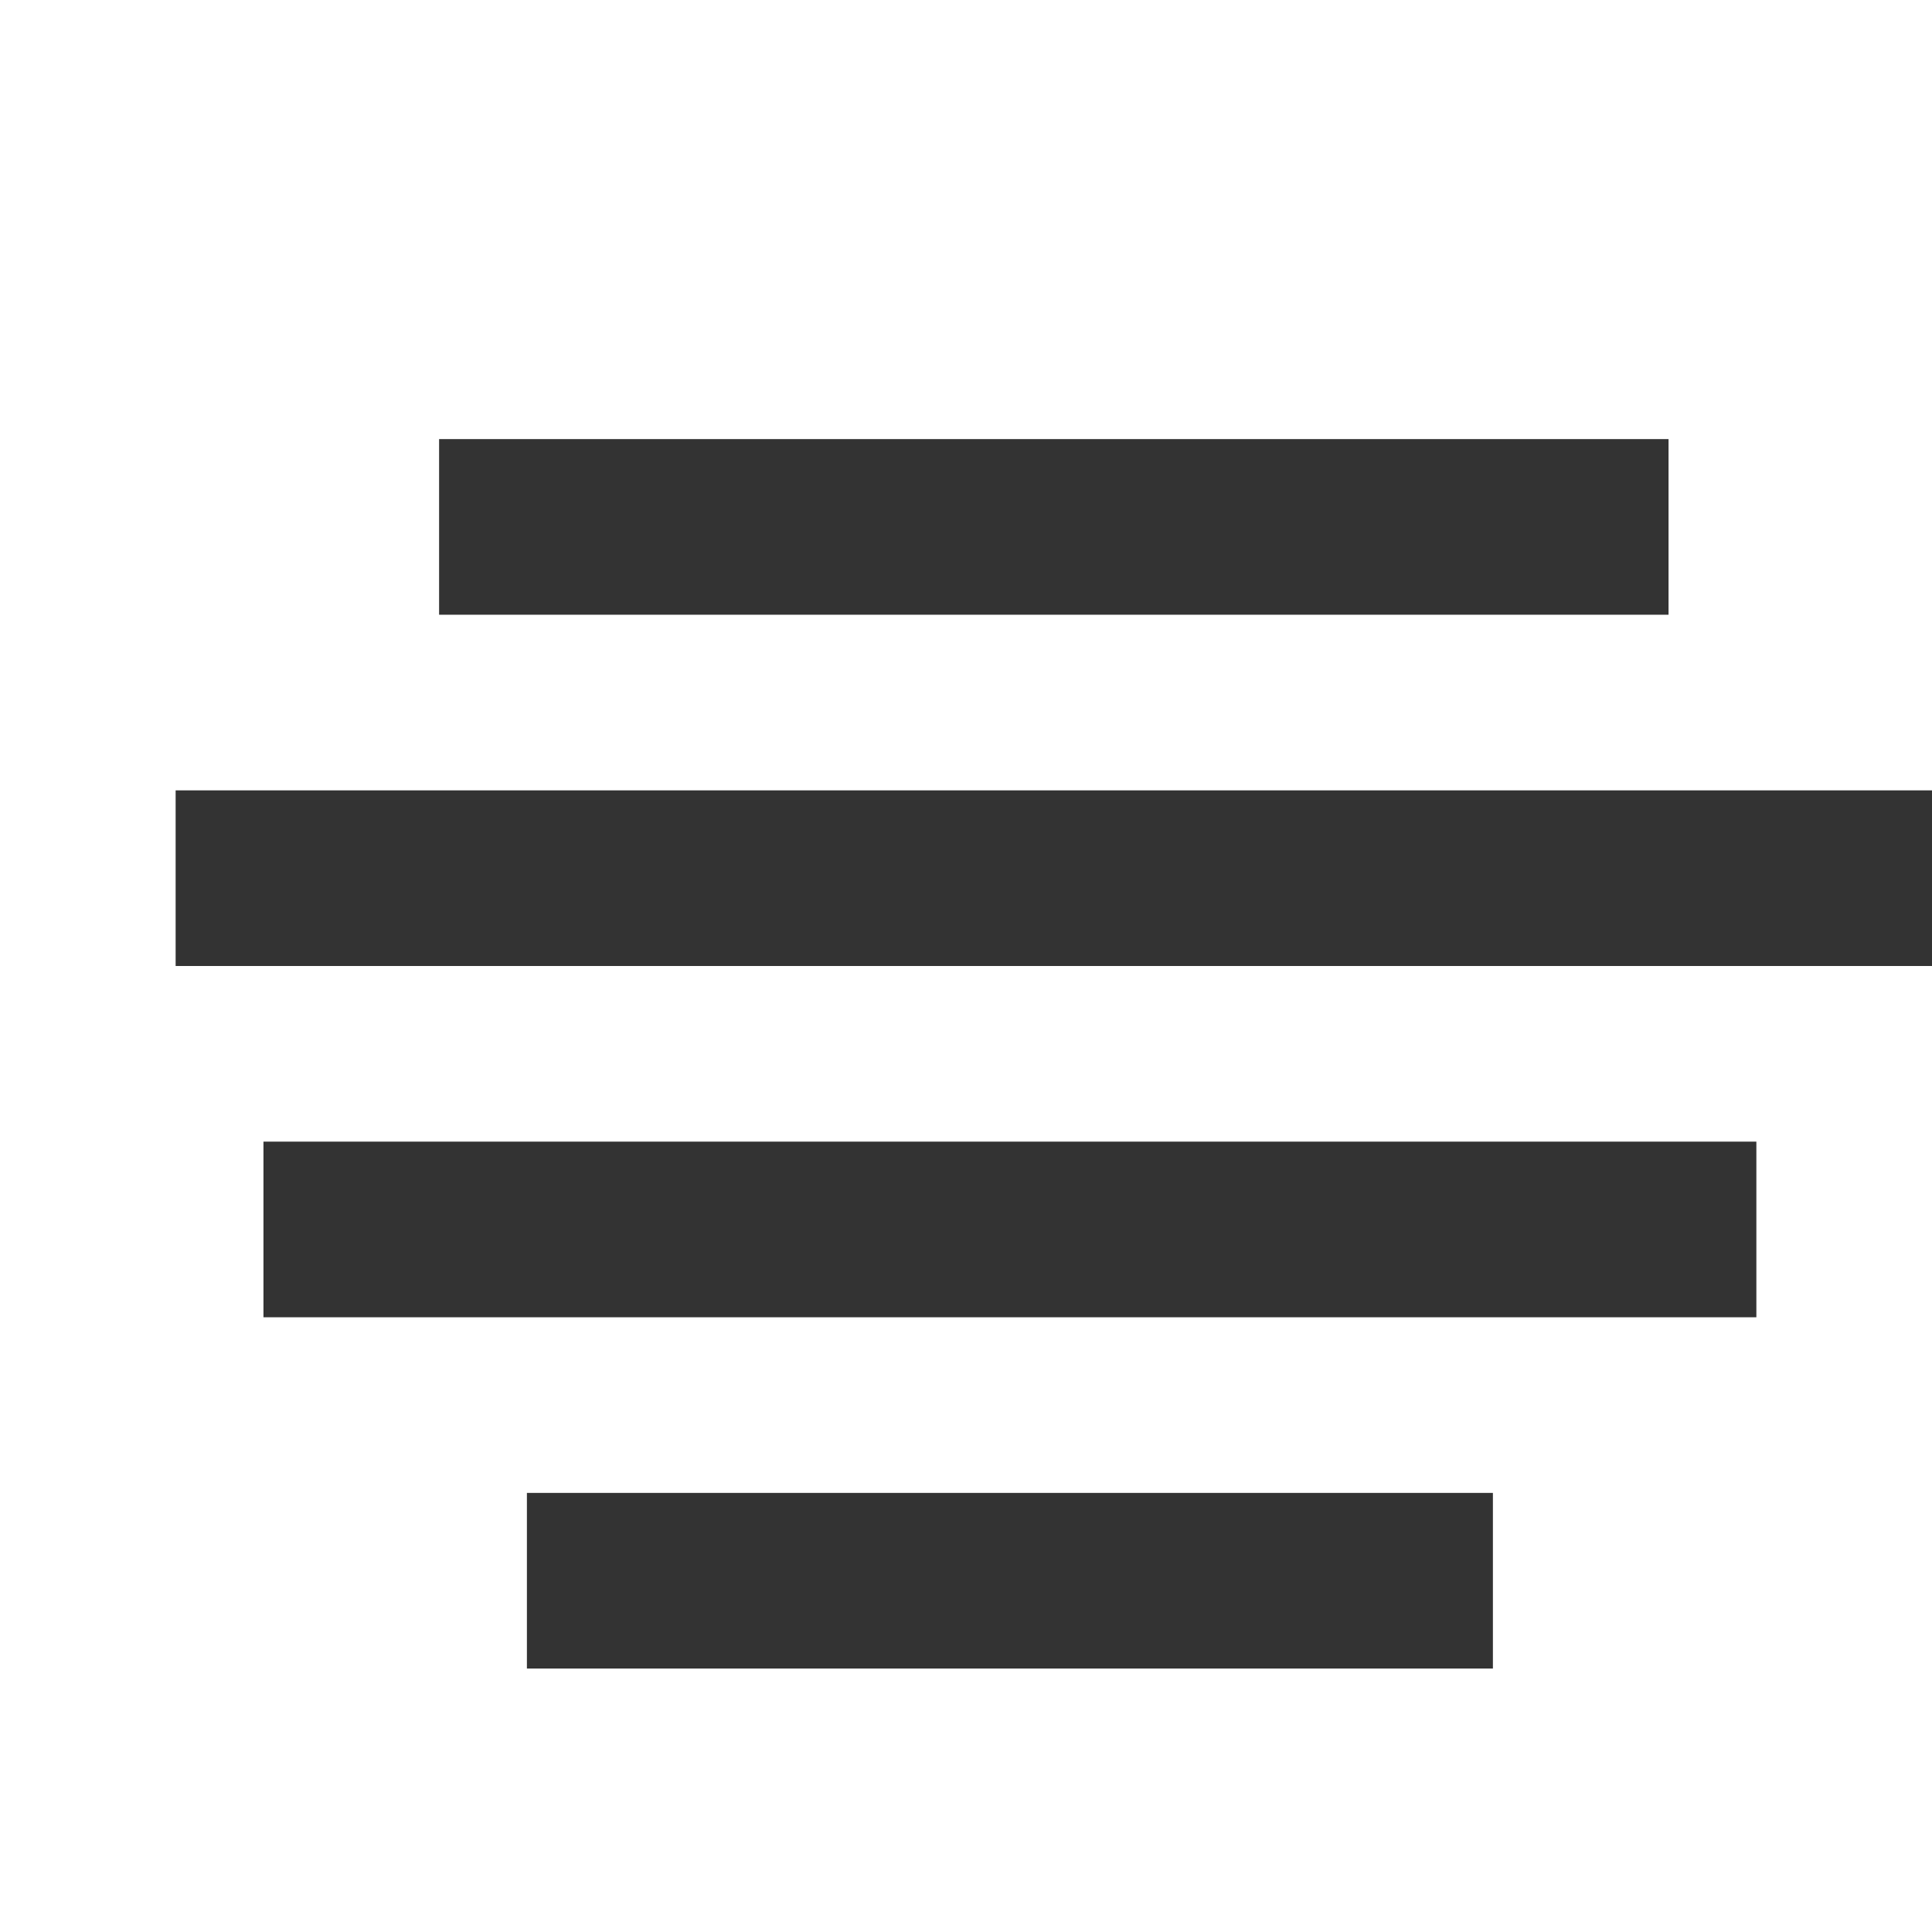
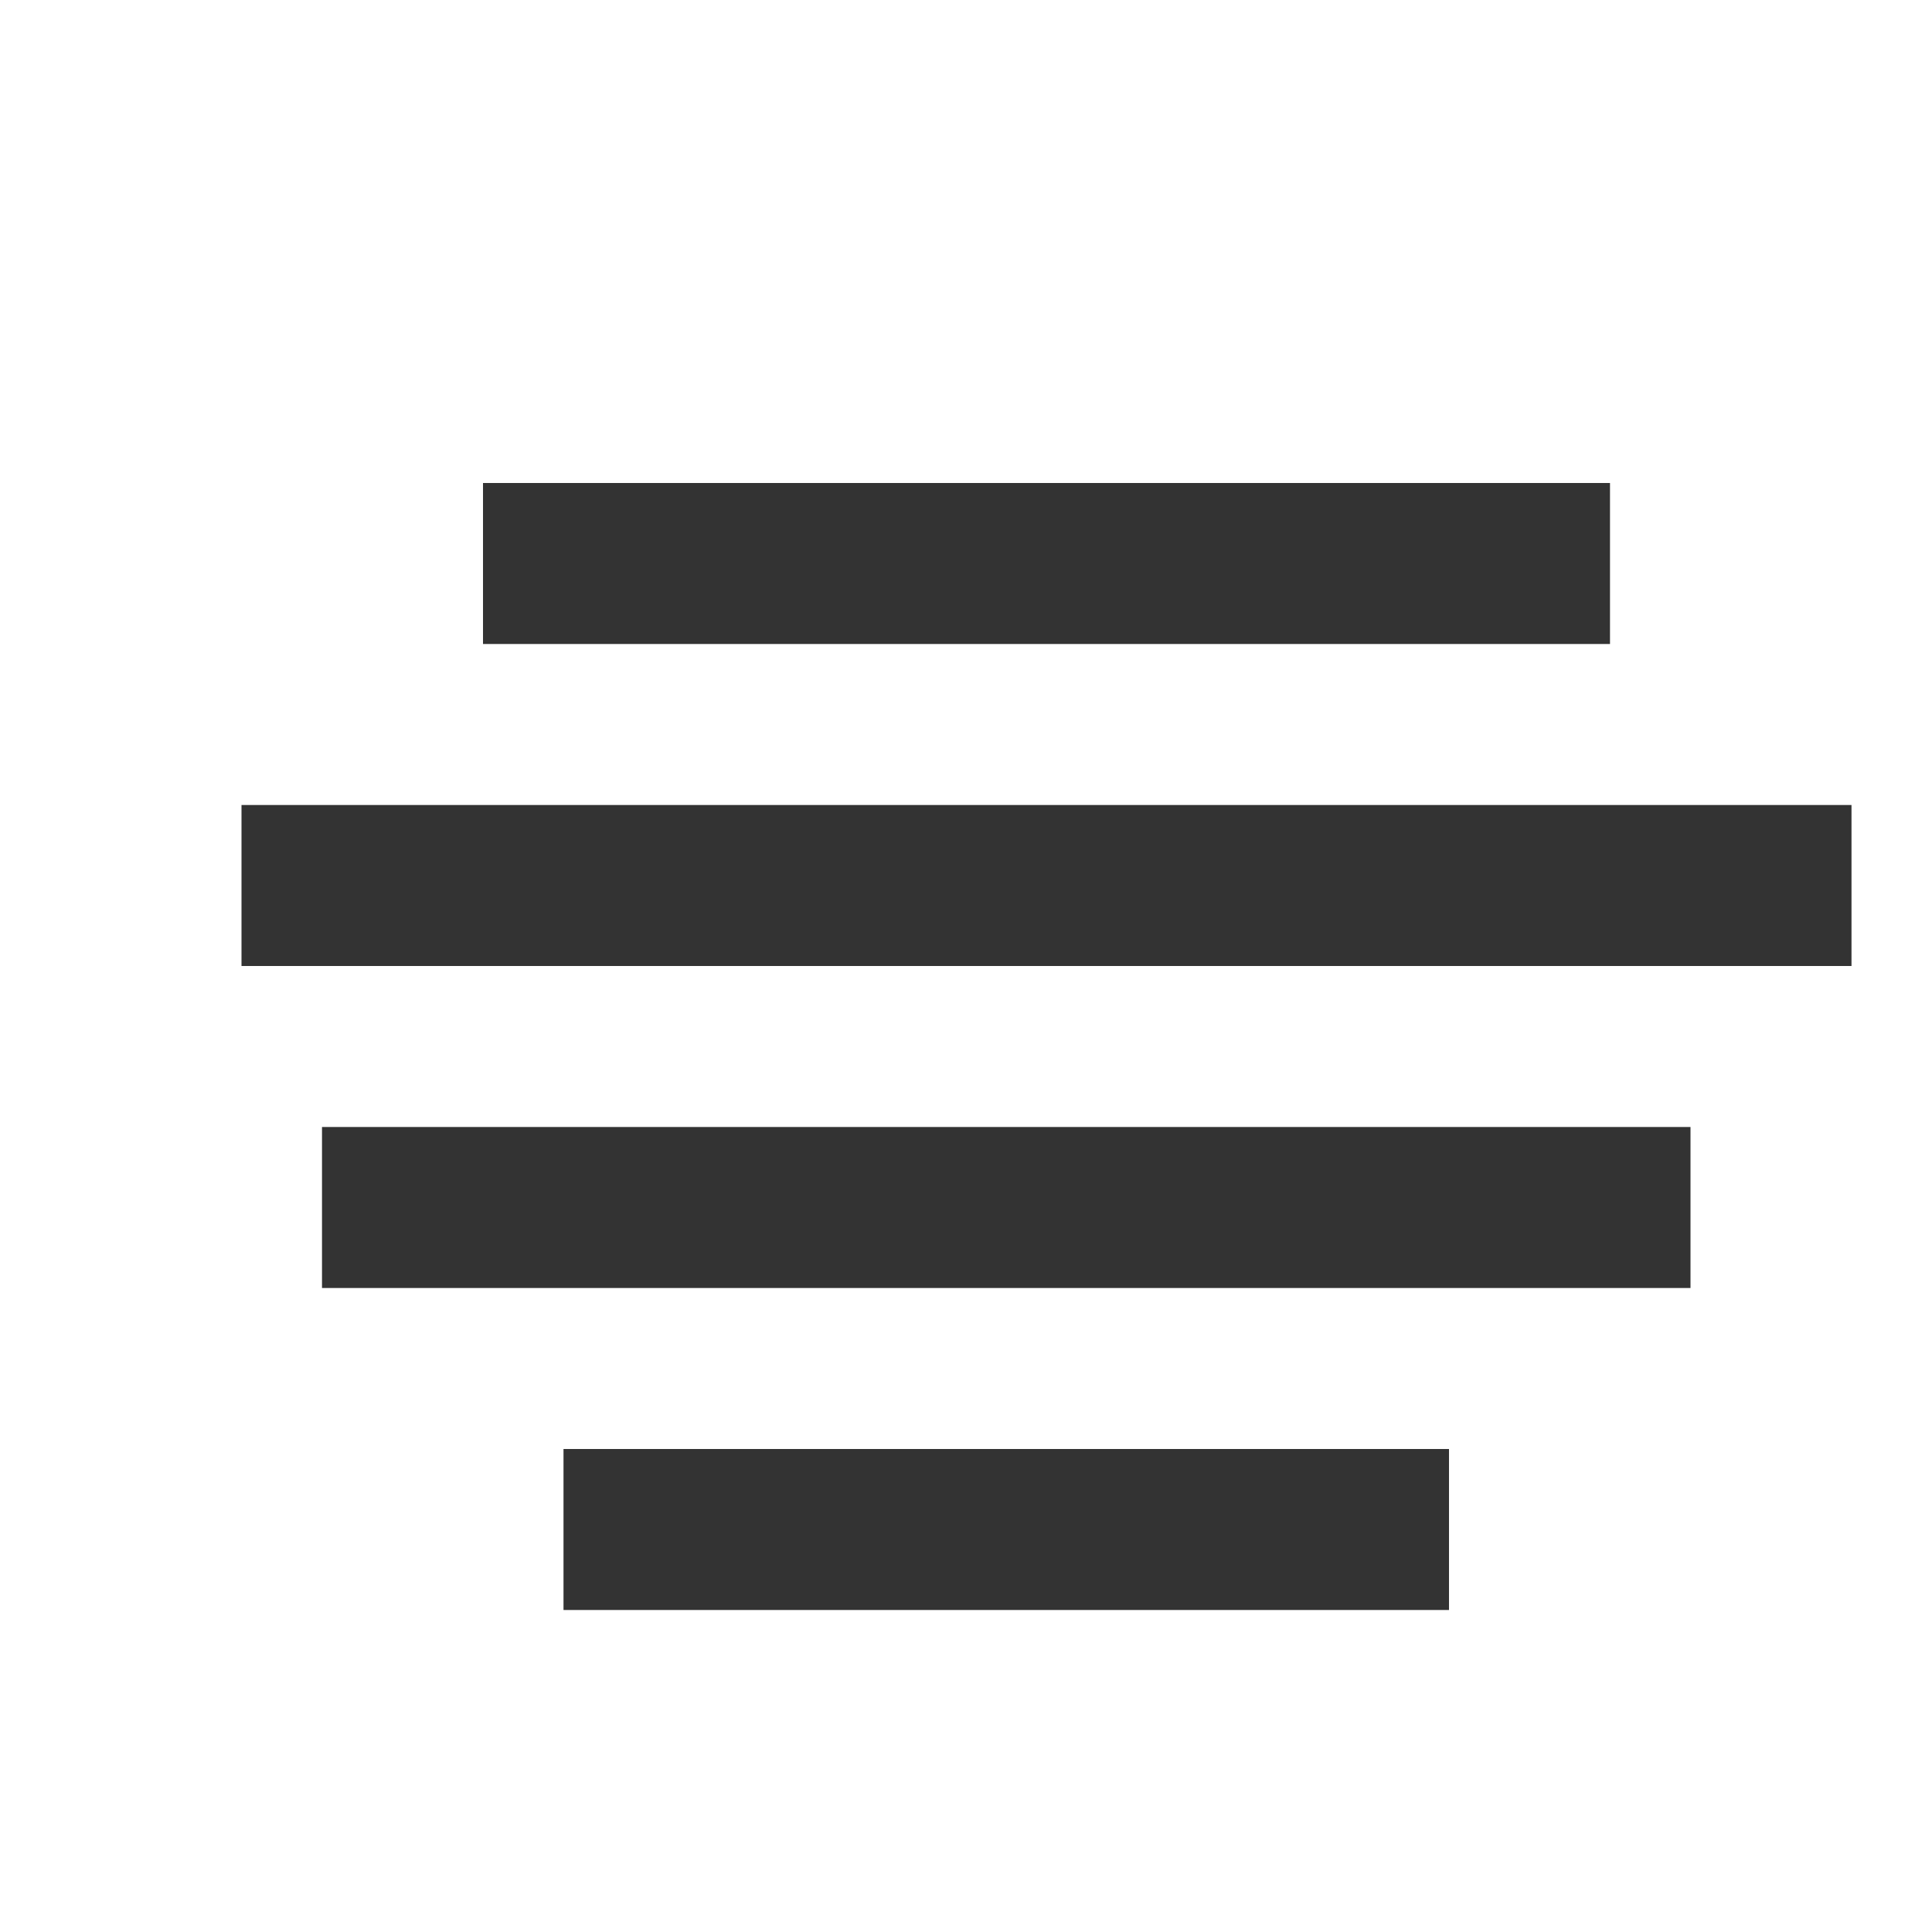
- <svg xmlns="http://www.w3.org/2000/svg" version="1.1" width="22" height="22">
-   <rect x="5" y="5" width="14" height="2" style="fill:#333333;fill-opacity:1;stroke:none" />
-   <rect x="2" y="9" width="20" height="2" style="fill:#333333;fill-opacity:1;stroke:none" />
-   <rect x="3" y="13" width="17" height="2" style="fill:#333333;fill-opacity:1;stroke:none" />
-   <rect x="6" y="17" width="11" height="2" style="fill:#333333;fill-opacity:1;stroke:none" />
+ <svg xmlns="http://www.w3.org/2000/svg" version="1.1" width="24" height="24">
+   <rect x="6" y="6" width="14" height="2" style="fill:#333333;fill-opacity:1;stroke:none" />
+   <rect x="3" y="10" width="20" height="2" style="fill:#333333;fill-opacity:1;stroke:none" />
+   <rect x="4" y="14" width="17" height="2" style="fill:#333333;fill-opacity:1;stroke:none" />
+   <rect x="7" y="18" width="11" height="2" style="fill:#333333;fill-opacity:1;stroke:none" />
</svg>
